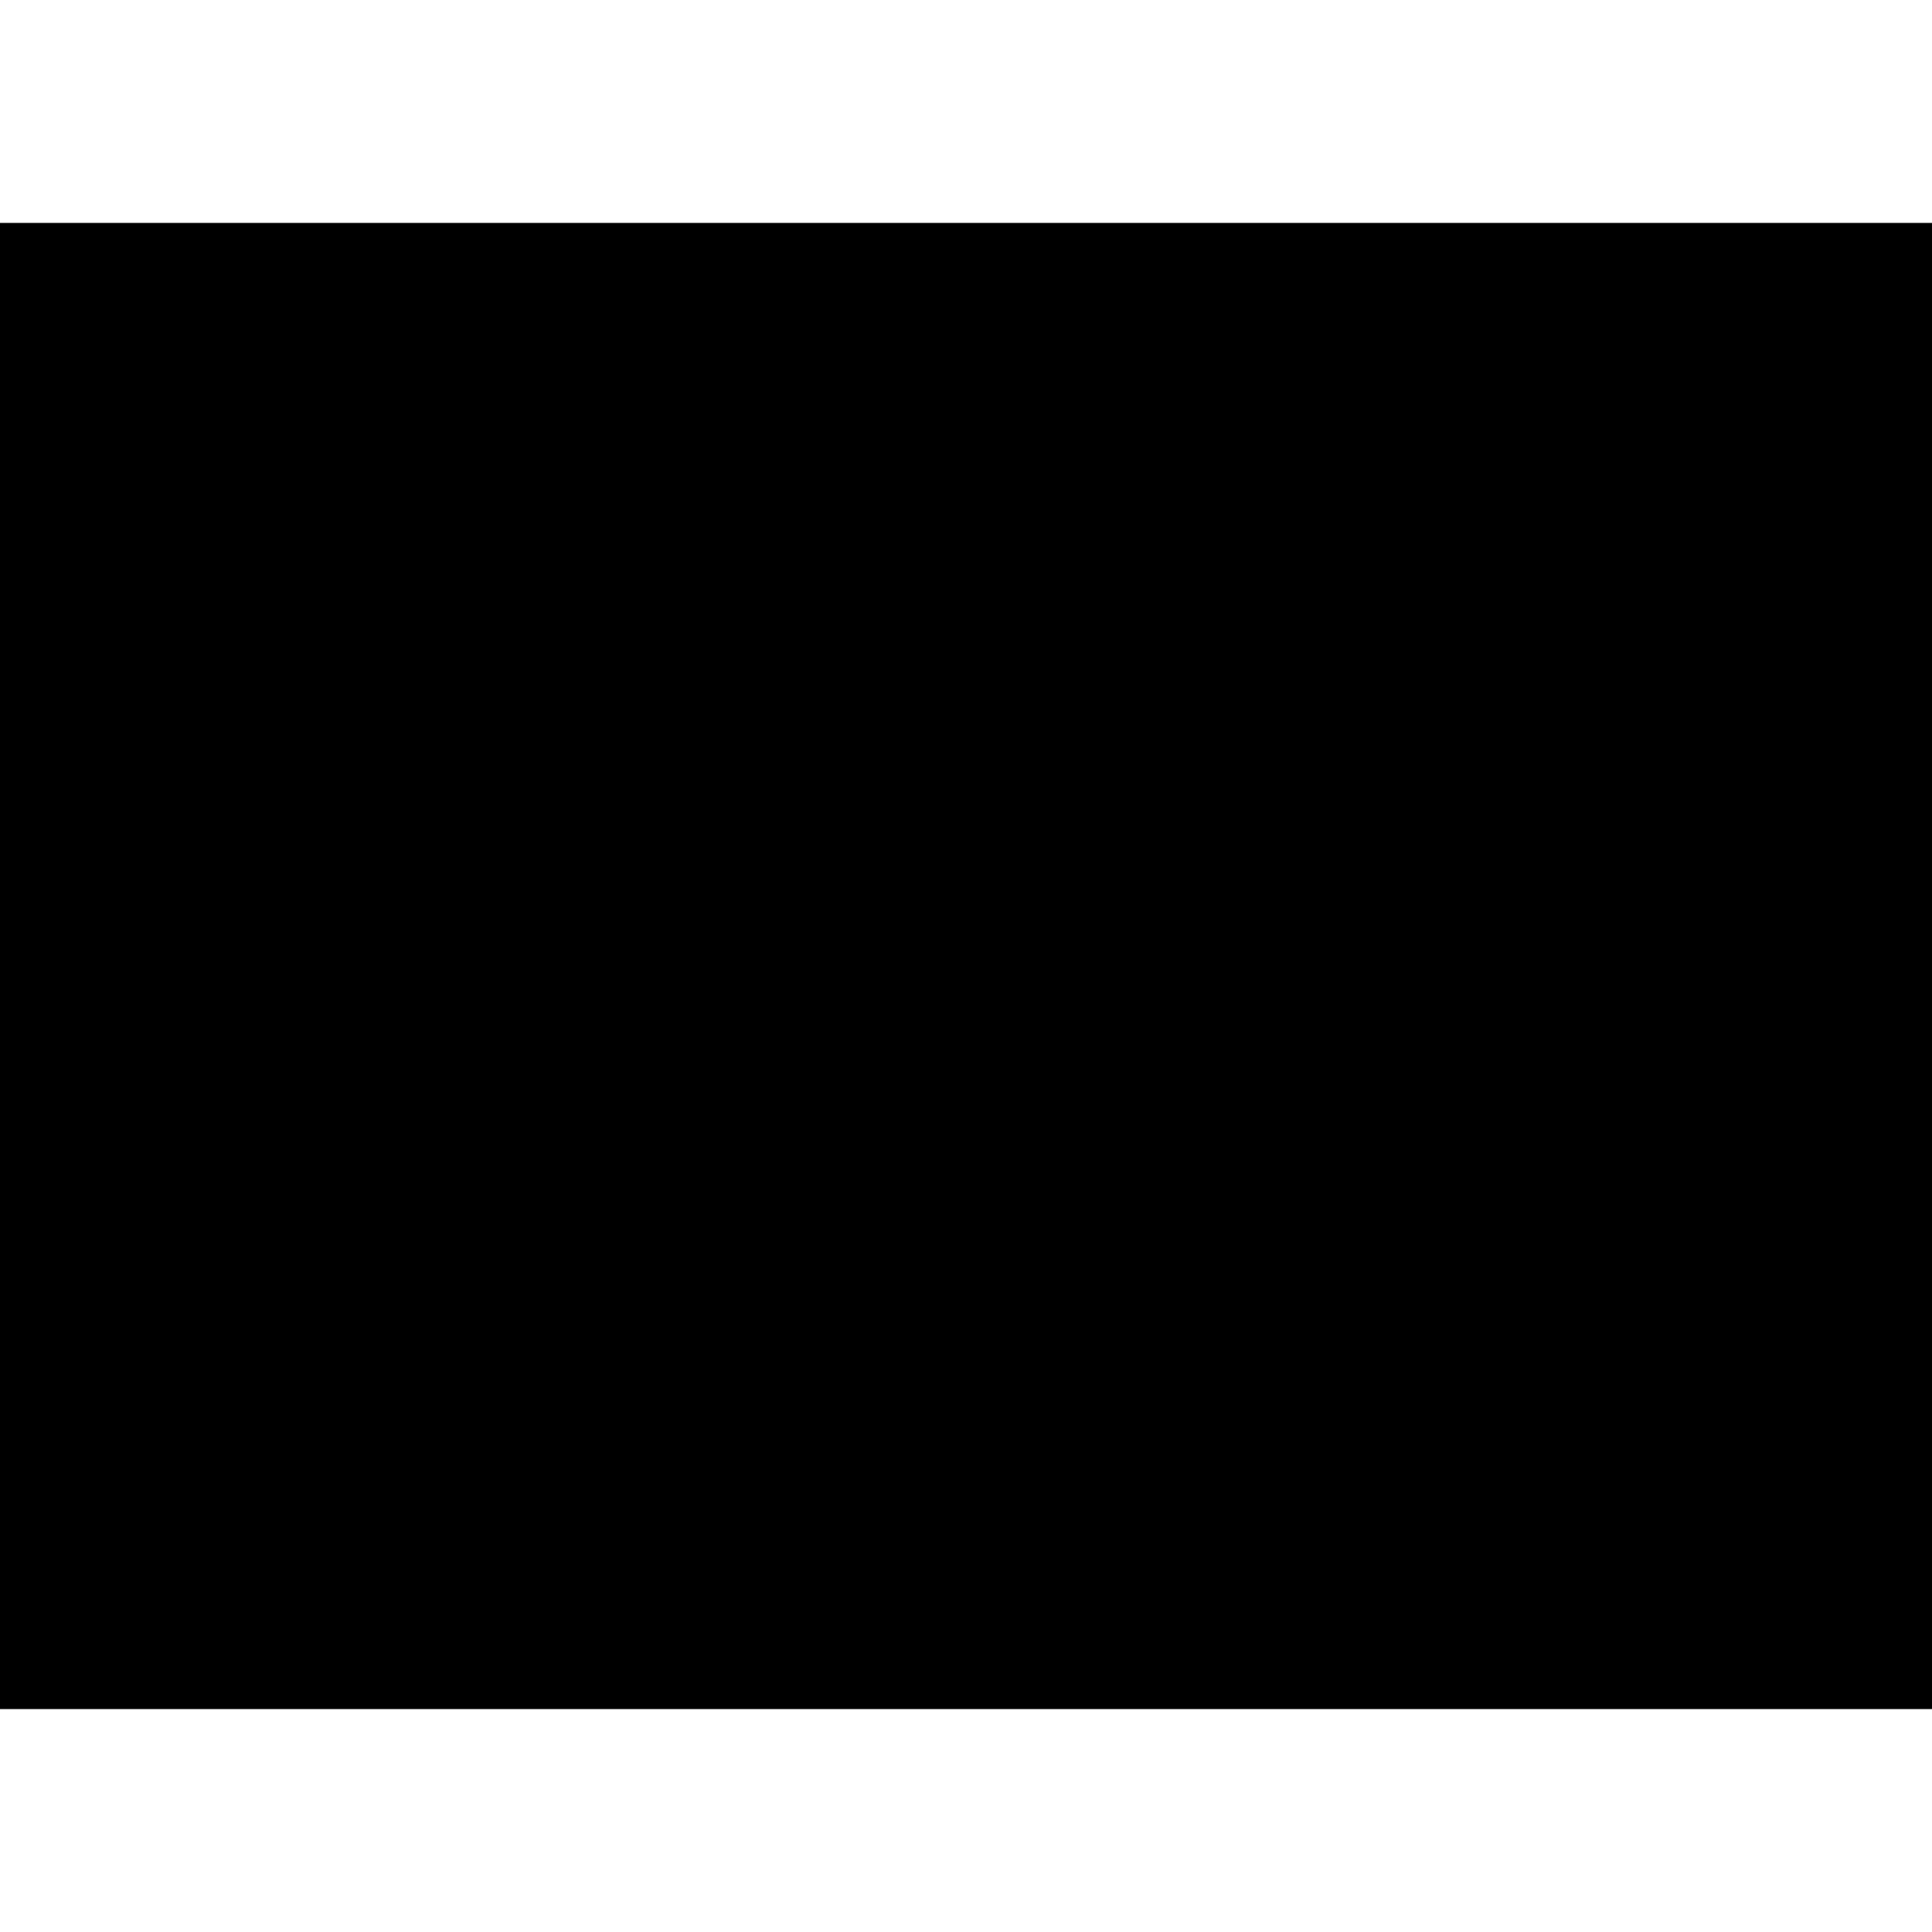
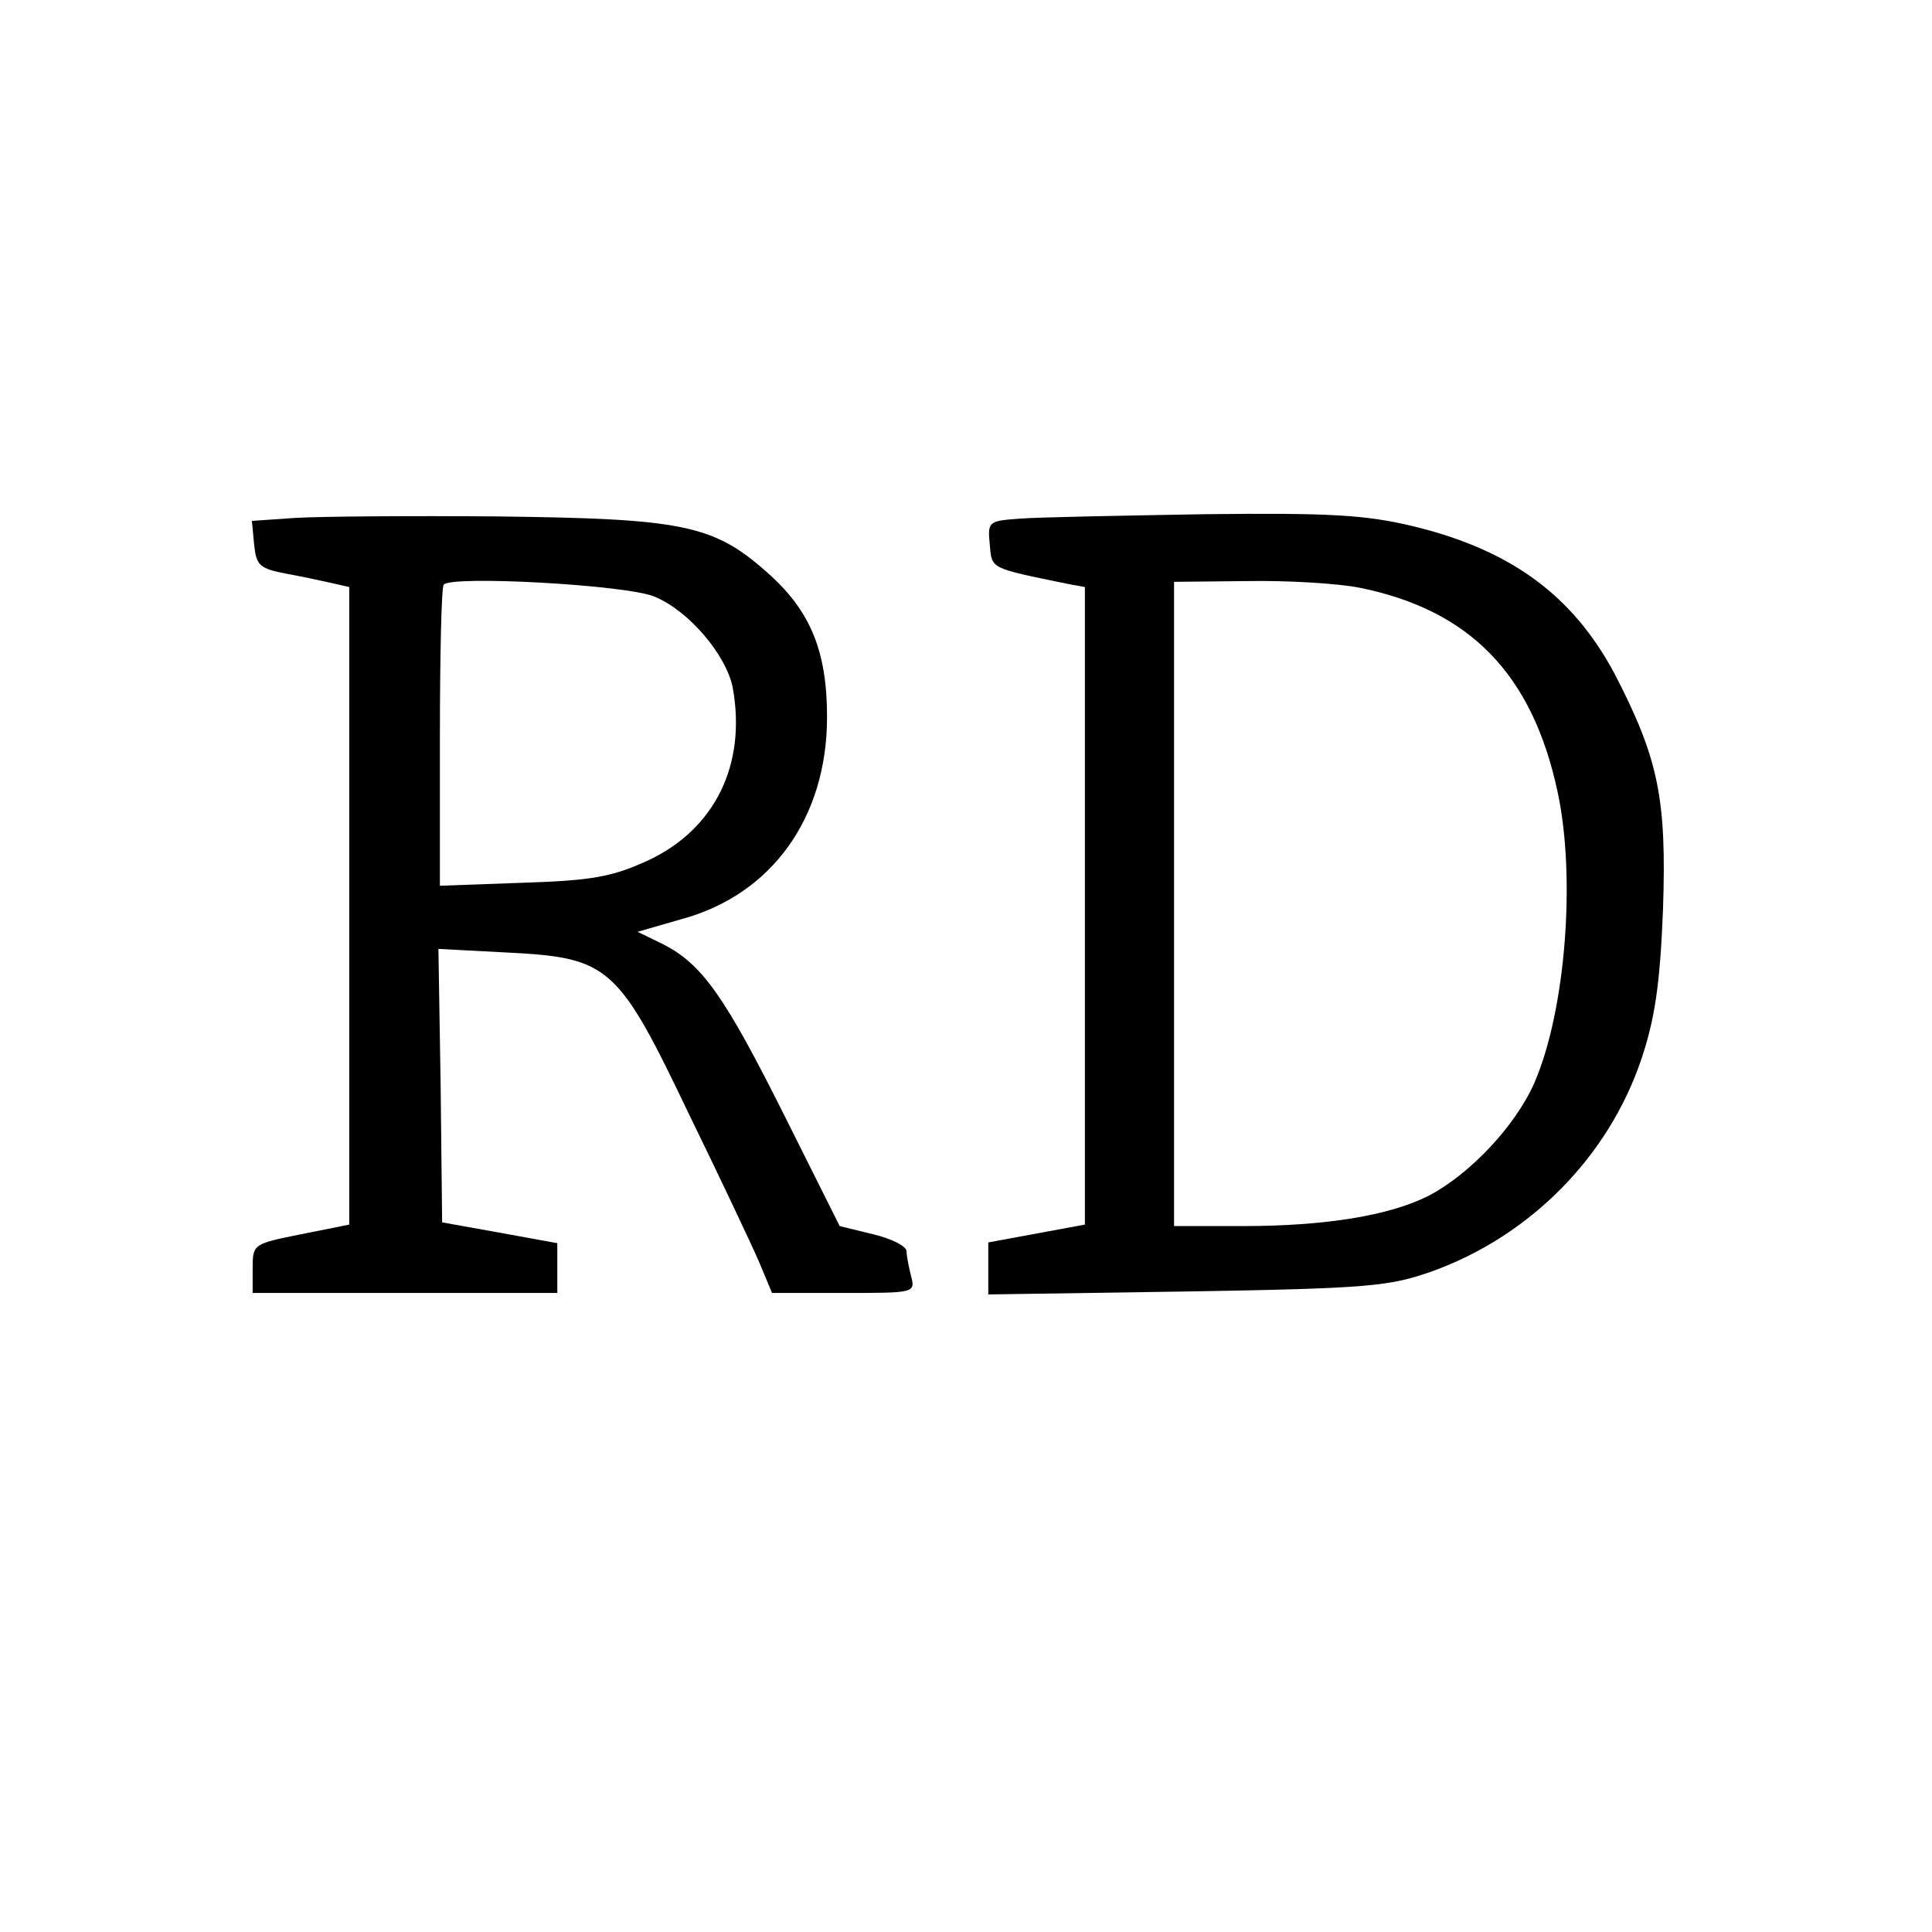
<svg xmlns="http://www.w3.org/2000/svg" version="1.0" width="260pt" height="260pt" viewBox="0 0 260 260" preserveAspectRatio="xMidYMid meet">
  <g transform="translate(0,260) scale(0.1,-0.1)" fill="#000000" stroke="none">
-     <path d="M0 1300 l0 -1000 1300 0 1300 0 0 1000 0 1000 -1300 0 -1300 0 0 -1000z" />
+     <path d="M397 1903 l-58 -4 3 -32 c3 -28 7 -32 43 -39 22 -4 50 -10 63 -13 l22 -5 0 -429 0 -429 -65 -13 c-64 -13 -65 -13 -65 -46 l0 -33 205 0 205 0 0 33 0 34 -77 14 -78 14 -2 184 -3 184 95 -5 c135 -7 147 -18 242 -217 42 -86 84 -175 94 -198 l18 -43 97 0 c95 0 96 0 90 23 -3 12 -6 27 -6 33 0 7 -20 17 -45 23 l-45 11 -74 148 c-81 162 -111 204 -163 231 l-35 17 59 17 c122 33 196 137 196 272 0 90 -23 144 -81 195 -72 64 -114 72 -362 75 -118 1 -241 0 -273 -2z m484 -106 c46 -19 96 -78 105 -122 19 -104 -24 -191 -114 -233 -48 -22 -75 -27 -169 -30 l-111 -4 0 198 c0 109 2 202 5 207 8 13 247 0 284 -16z" />
+     <path d="M1372 1902 c-42 -3 -43 -4 -40 -35 3 -33 -1 -31 106 -53 l22 -4 0 -429 0 -429 -65 -12 -65 -12 0 -35 0 -35 268 4 c245 4 272 7 329 27 133 48 238 155 282 286 18 54 25 100 29 201 5 149 -6 203 -65 317 -56 105 -139 167 -272 199 -63 15 -110 18 -281 16 -113 -2 -224 -4 -248 -6z m458 -93 c148 -30 232 -116 266 -274 25 -115 11 -295 -31 -392 -26 -59 -87 -123 -142 -152 -53 -27 -140 -41 -250 -41 l-93 0 0 433 0 434 98 1 c53 1 122 -3 152 -9z" />
  </g>
</svg>
